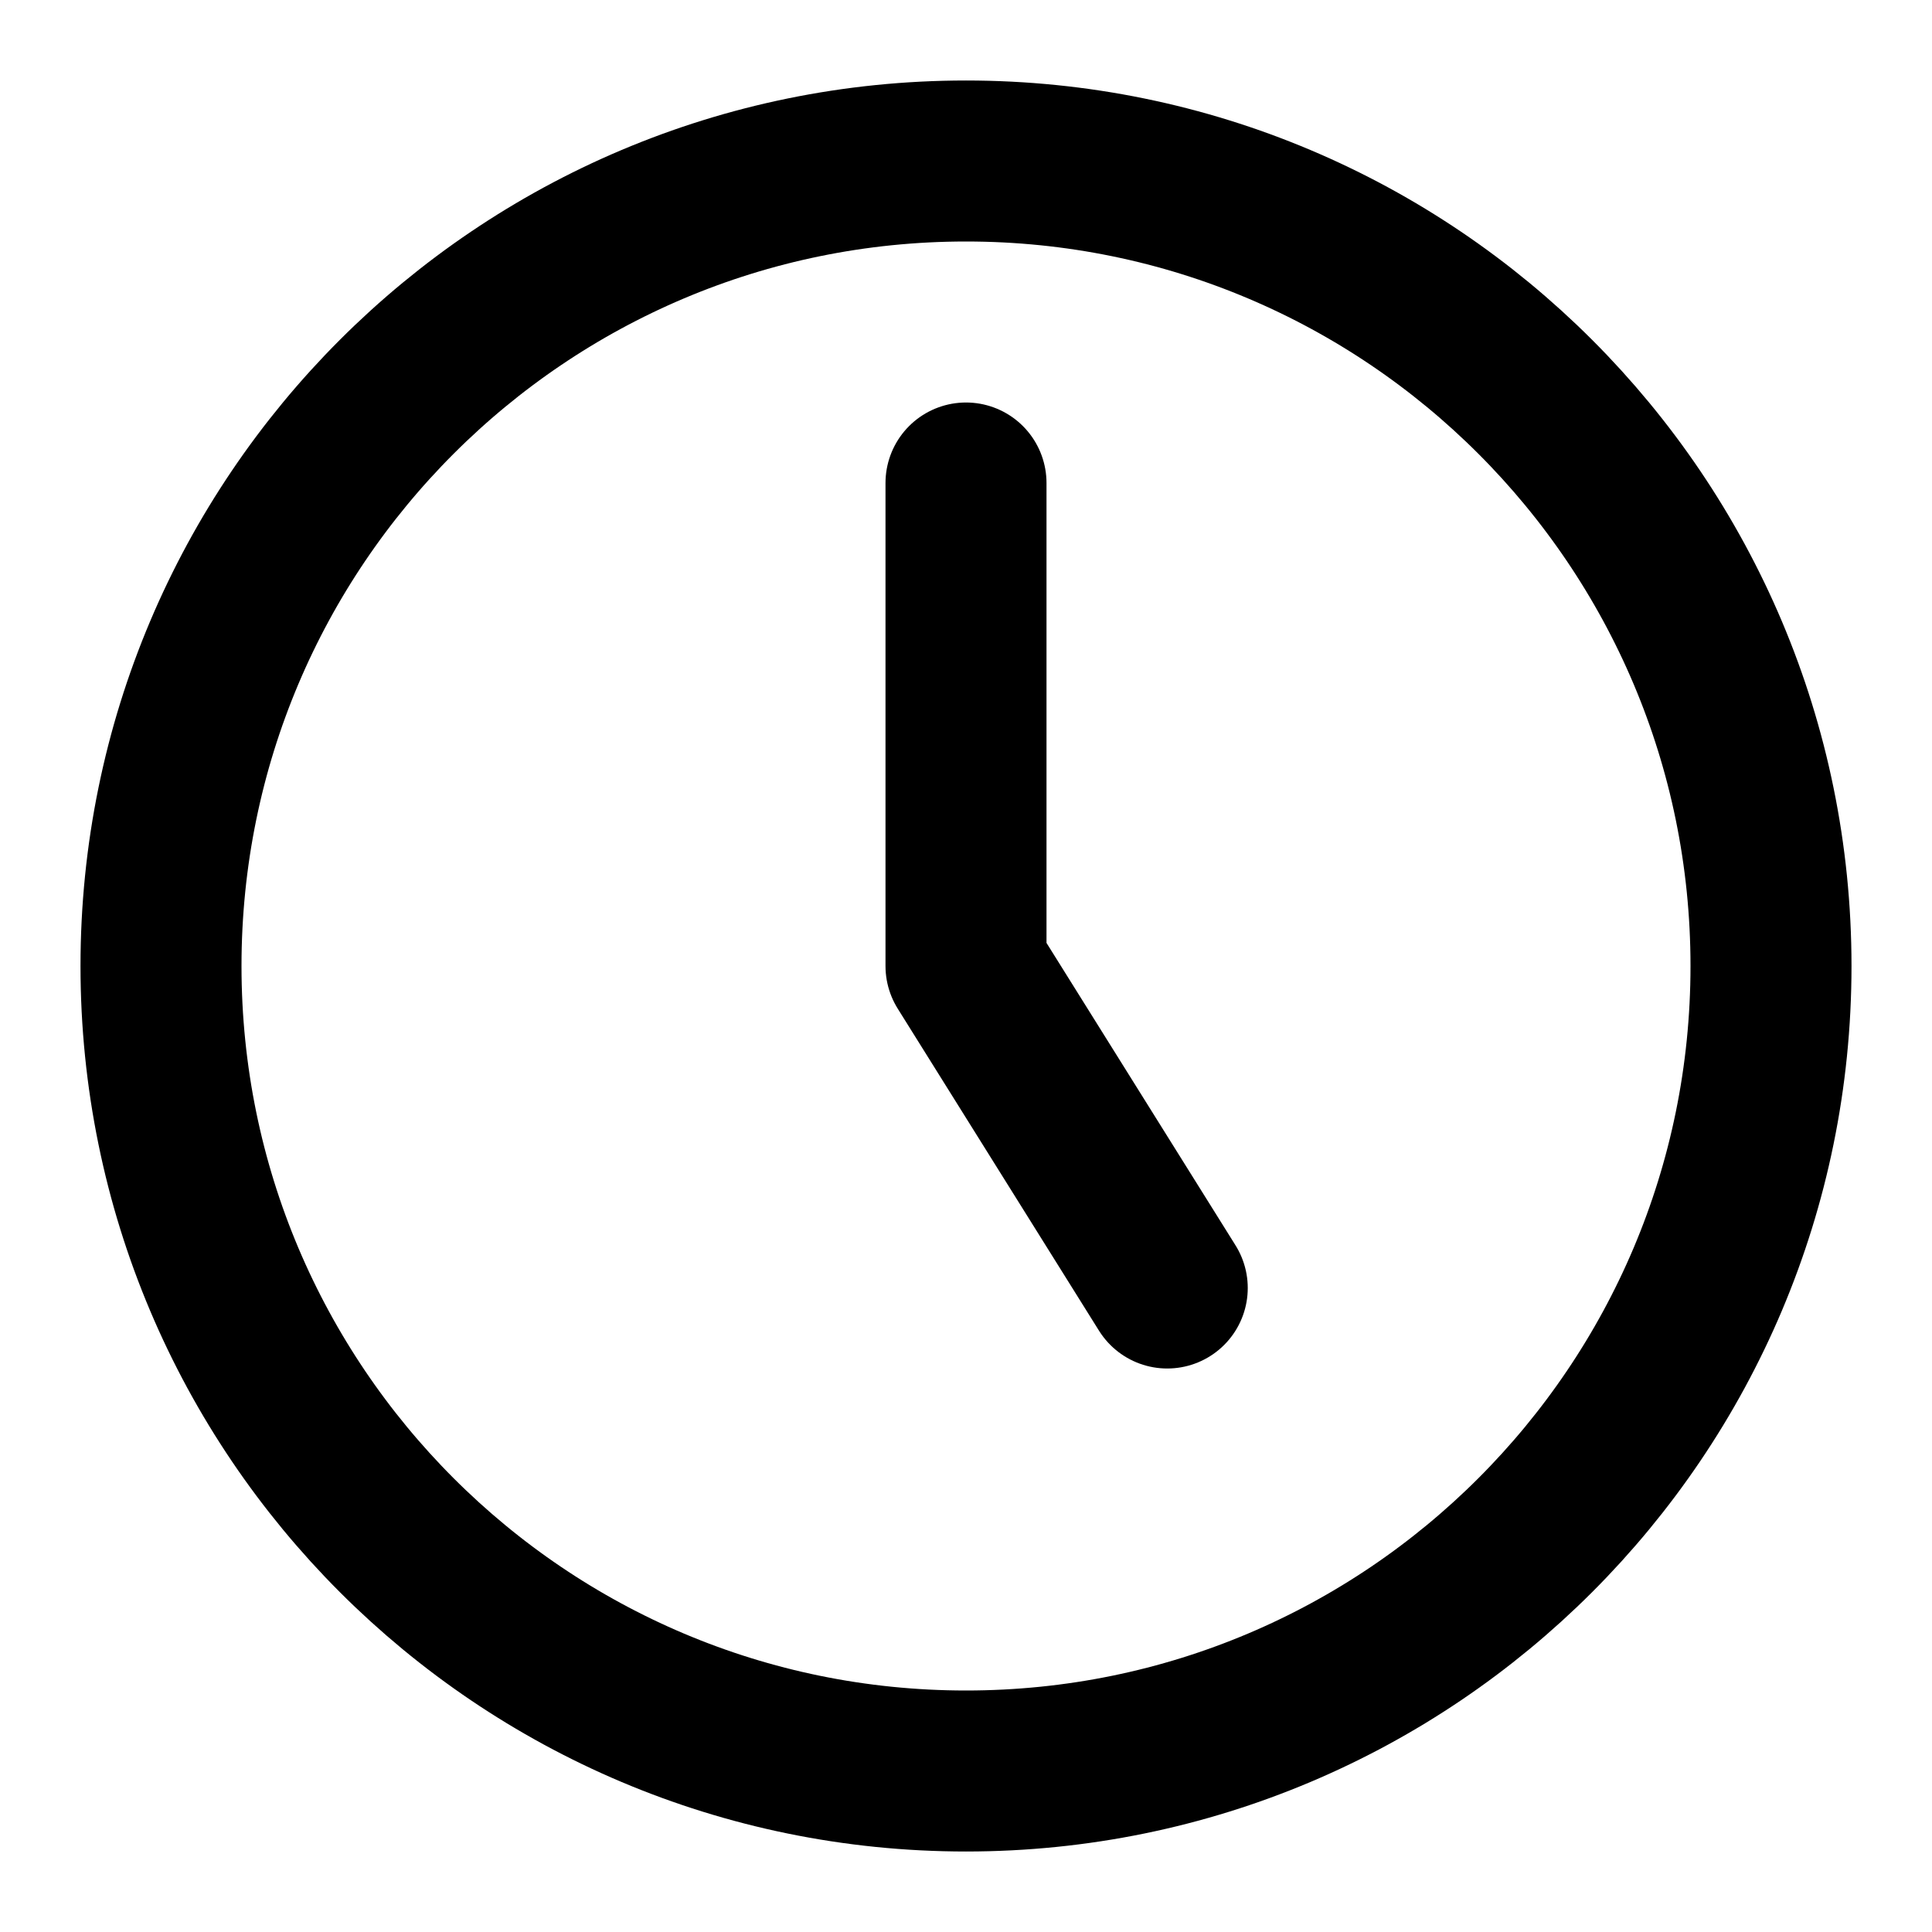
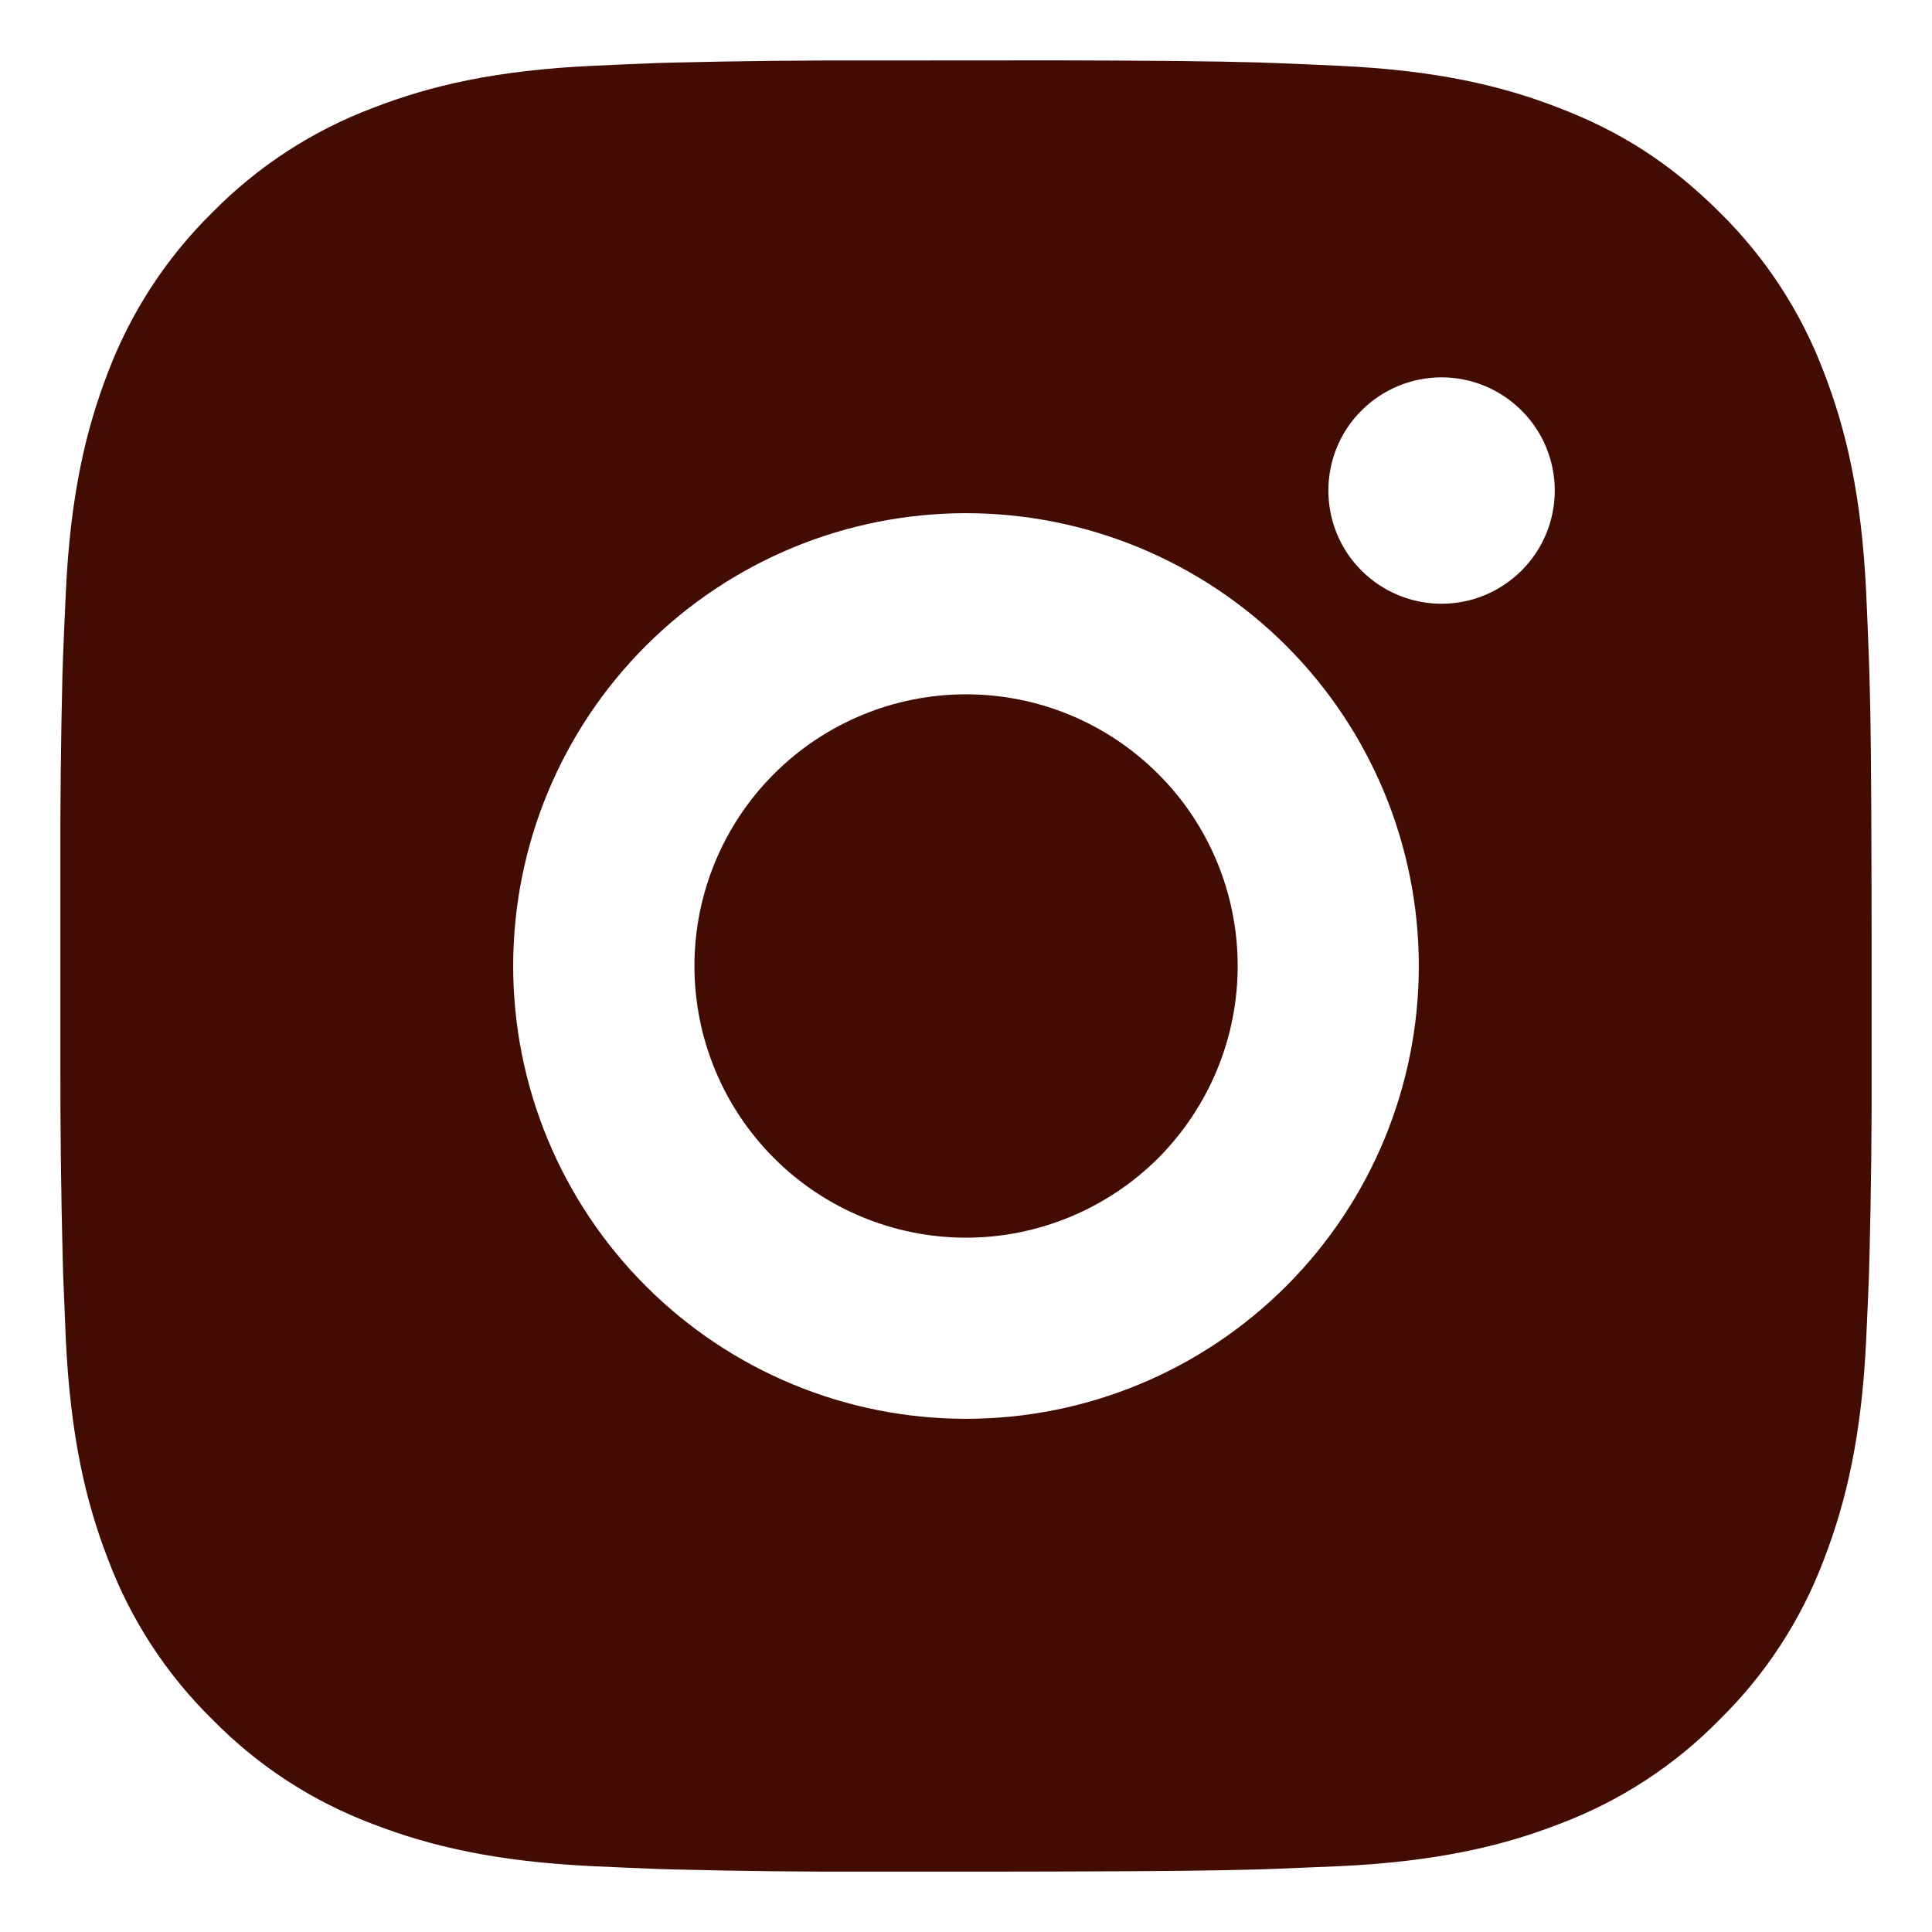
- <svg xmlns="http://www.w3.org/2000/svg" width="24" height="24" viewBox="0 0 24 24" fill="none" stroke="currentColor" stroke-width="2" stroke-linecap="round" stroke-linejoin="round" class="lucide lucide-clock-5">
-   <circle cx="12" cy="12" r="10" />
-   <polyline points="12 6 12 12 14.5 16" />
+ <svg xmlns="http://www.w3.org/2000/svg" width="16" height="16" viewBox="0 0 16 16" fill="none">
+   <path d="M8.771 0.5C9.615 0.502 10.043 0.507 10.413 0.517L10.558 0.522C10.726 0.528 10.892 0.536 11.092 0.545C11.89 0.582 12.435 0.708 12.912 0.894C13.407 1.084 13.824 1.342 14.241 1.758C14.623 2.133 14.918 2.587 15.106 3.087C15.291 3.565 15.417 4.11 15.455 4.908C15.464 5.108 15.471 5.274 15.477 5.442L15.482 5.588C15.493 5.957 15.497 6.385 15.499 7.229L15.5 7.788V8.771C15.502 9.318 15.496 9.865 15.482 10.412L15.478 10.557C15.472 10.726 15.464 10.892 15.455 11.091C15.418 11.89 15.29 12.434 15.106 12.912C14.918 13.413 14.623 13.866 14.241 14.241C13.867 14.623 13.413 14.918 12.912 15.106C12.435 15.291 11.89 15.417 11.092 15.455L10.558 15.477L10.413 15.482C10.043 15.492 9.615 15.497 8.771 15.499L8.212 15.5H7.23C6.683 15.502 6.135 15.496 5.588 15.482L5.443 15.478C5.265 15.471 5.087 15.463 4.909 15.455C4.111 15.417 3.566 15.291 3.088 15.106C2.587 14.918 2.134 14.623 1.76 14.241C1.378 13.867 1.082 13.413 0.894 12.912C0.709 12.434 0.583 11.89 0.545 11.091L0.523 10.557L0.519 10.412C0.505 9.865 0.499 9.318 0.5 8.771V7.229C0.498 6.682 0.504 6.135 0.517 5.588L0.522 5.442C0.528 5.274 0.536 5.108 0.545 4.908C0.582 4.11 0.708 3.566 0.893 3.087C1.082 2.587 1.378 2.133 1.76 1.758C2.135 1.377 2.588 1.082 3.088 0.894C3.566 0.708 4.11 0.582 4.909 0.545C5.108 0.536 5.275 0.528 5.443 0.522L5.588 0.518C6.135 0.505 6.682 0.499 7.229 0.501L8.771 0.5ZM8 4.25C7.006 4.25 6.052 4.645 5.349 5.348C4.645 6.051 4.25 7.005 4.25 8C4.25 8.994 4.645 9.948 5.349 10.651C6.052 11.355 7.006 11.75 8 11.75C8.995 11.75 9.948 11.355 10.652 10.651C11.355 9.948 11.75 8.994 11.75 8C11.75 7.005 11.355 6.051 10.652 5.348C9.948 4.645 8.995 4.25 8 4.25ZM8 5.75C8.296 5.75 8.588 5.808 8.861 5.921C9.134 6.034 9.382 6.2 9.591 6.409C9.8 6.617 9.966 6.865 10.079 7.138C10.192 7.411 10.25 7.704 10.25 7.999C10.25 8.295 10.192 8.587 10.079 8.86C9.966 9.133 9.8 9.382 9.592 9.591C9.383 9.799 9.135 9.965 8.862 10.078C8.589 10.191 8.296 10.25 8.001 10.25C7.404 10.25 6.832 10.013 6.41 9.591C5.988 9.169 5.751 8.597 5.751 8C5.751 7.403 5.988 6.831 6.41 6.409C6.832 5.987 7.404 5.75 8.001 5.75M11.938 3.125C11.69 3.125 11.451 3.224 11.275 3.4C11.099 3.575 11.001 3.814 11.001 4.062C11.001 4.311 11.099 4.55 11.275 4.725C11.451 4.901 11.69 5 11.938 5C12.187 5 12.425 4.901 12.601 4.725C12.777 4.55 12.876 4.311 12.876 4.062C12.876 3.814 12.777 3.575 12.601 3.4C12.425 3.224 12.187 3.125 11.938 3.125Z" fill="#420C03" />
</svg>
